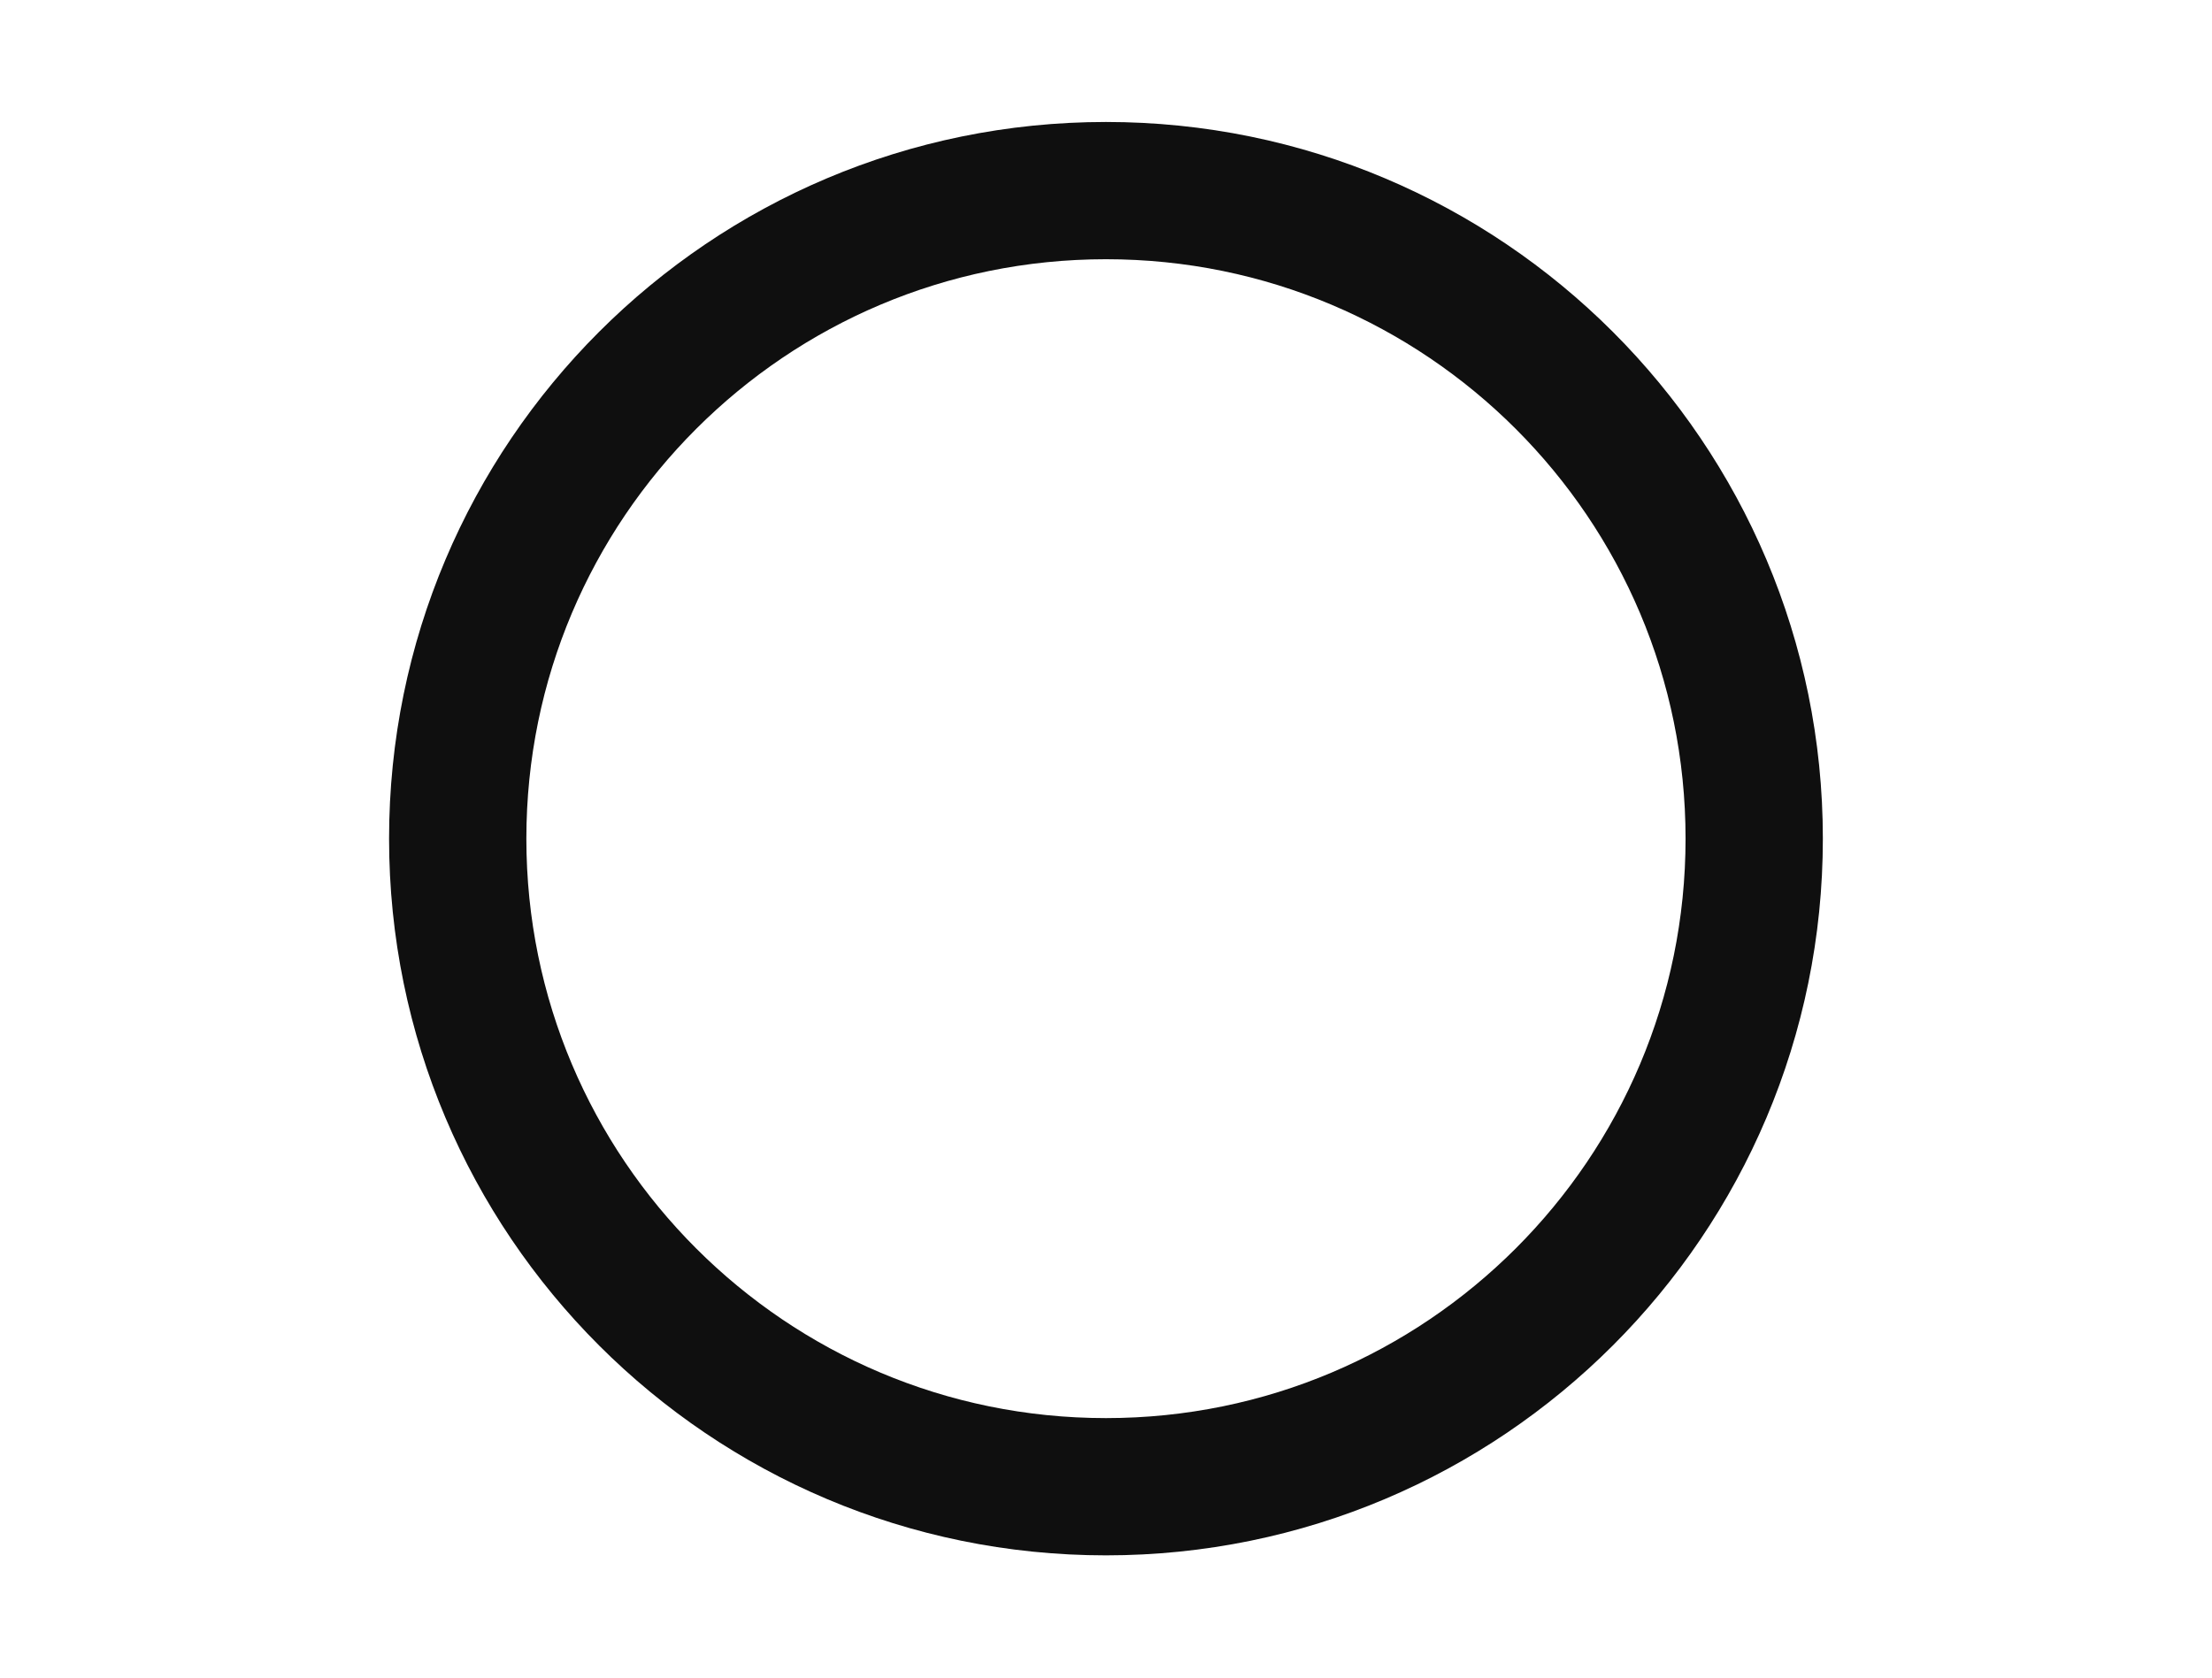
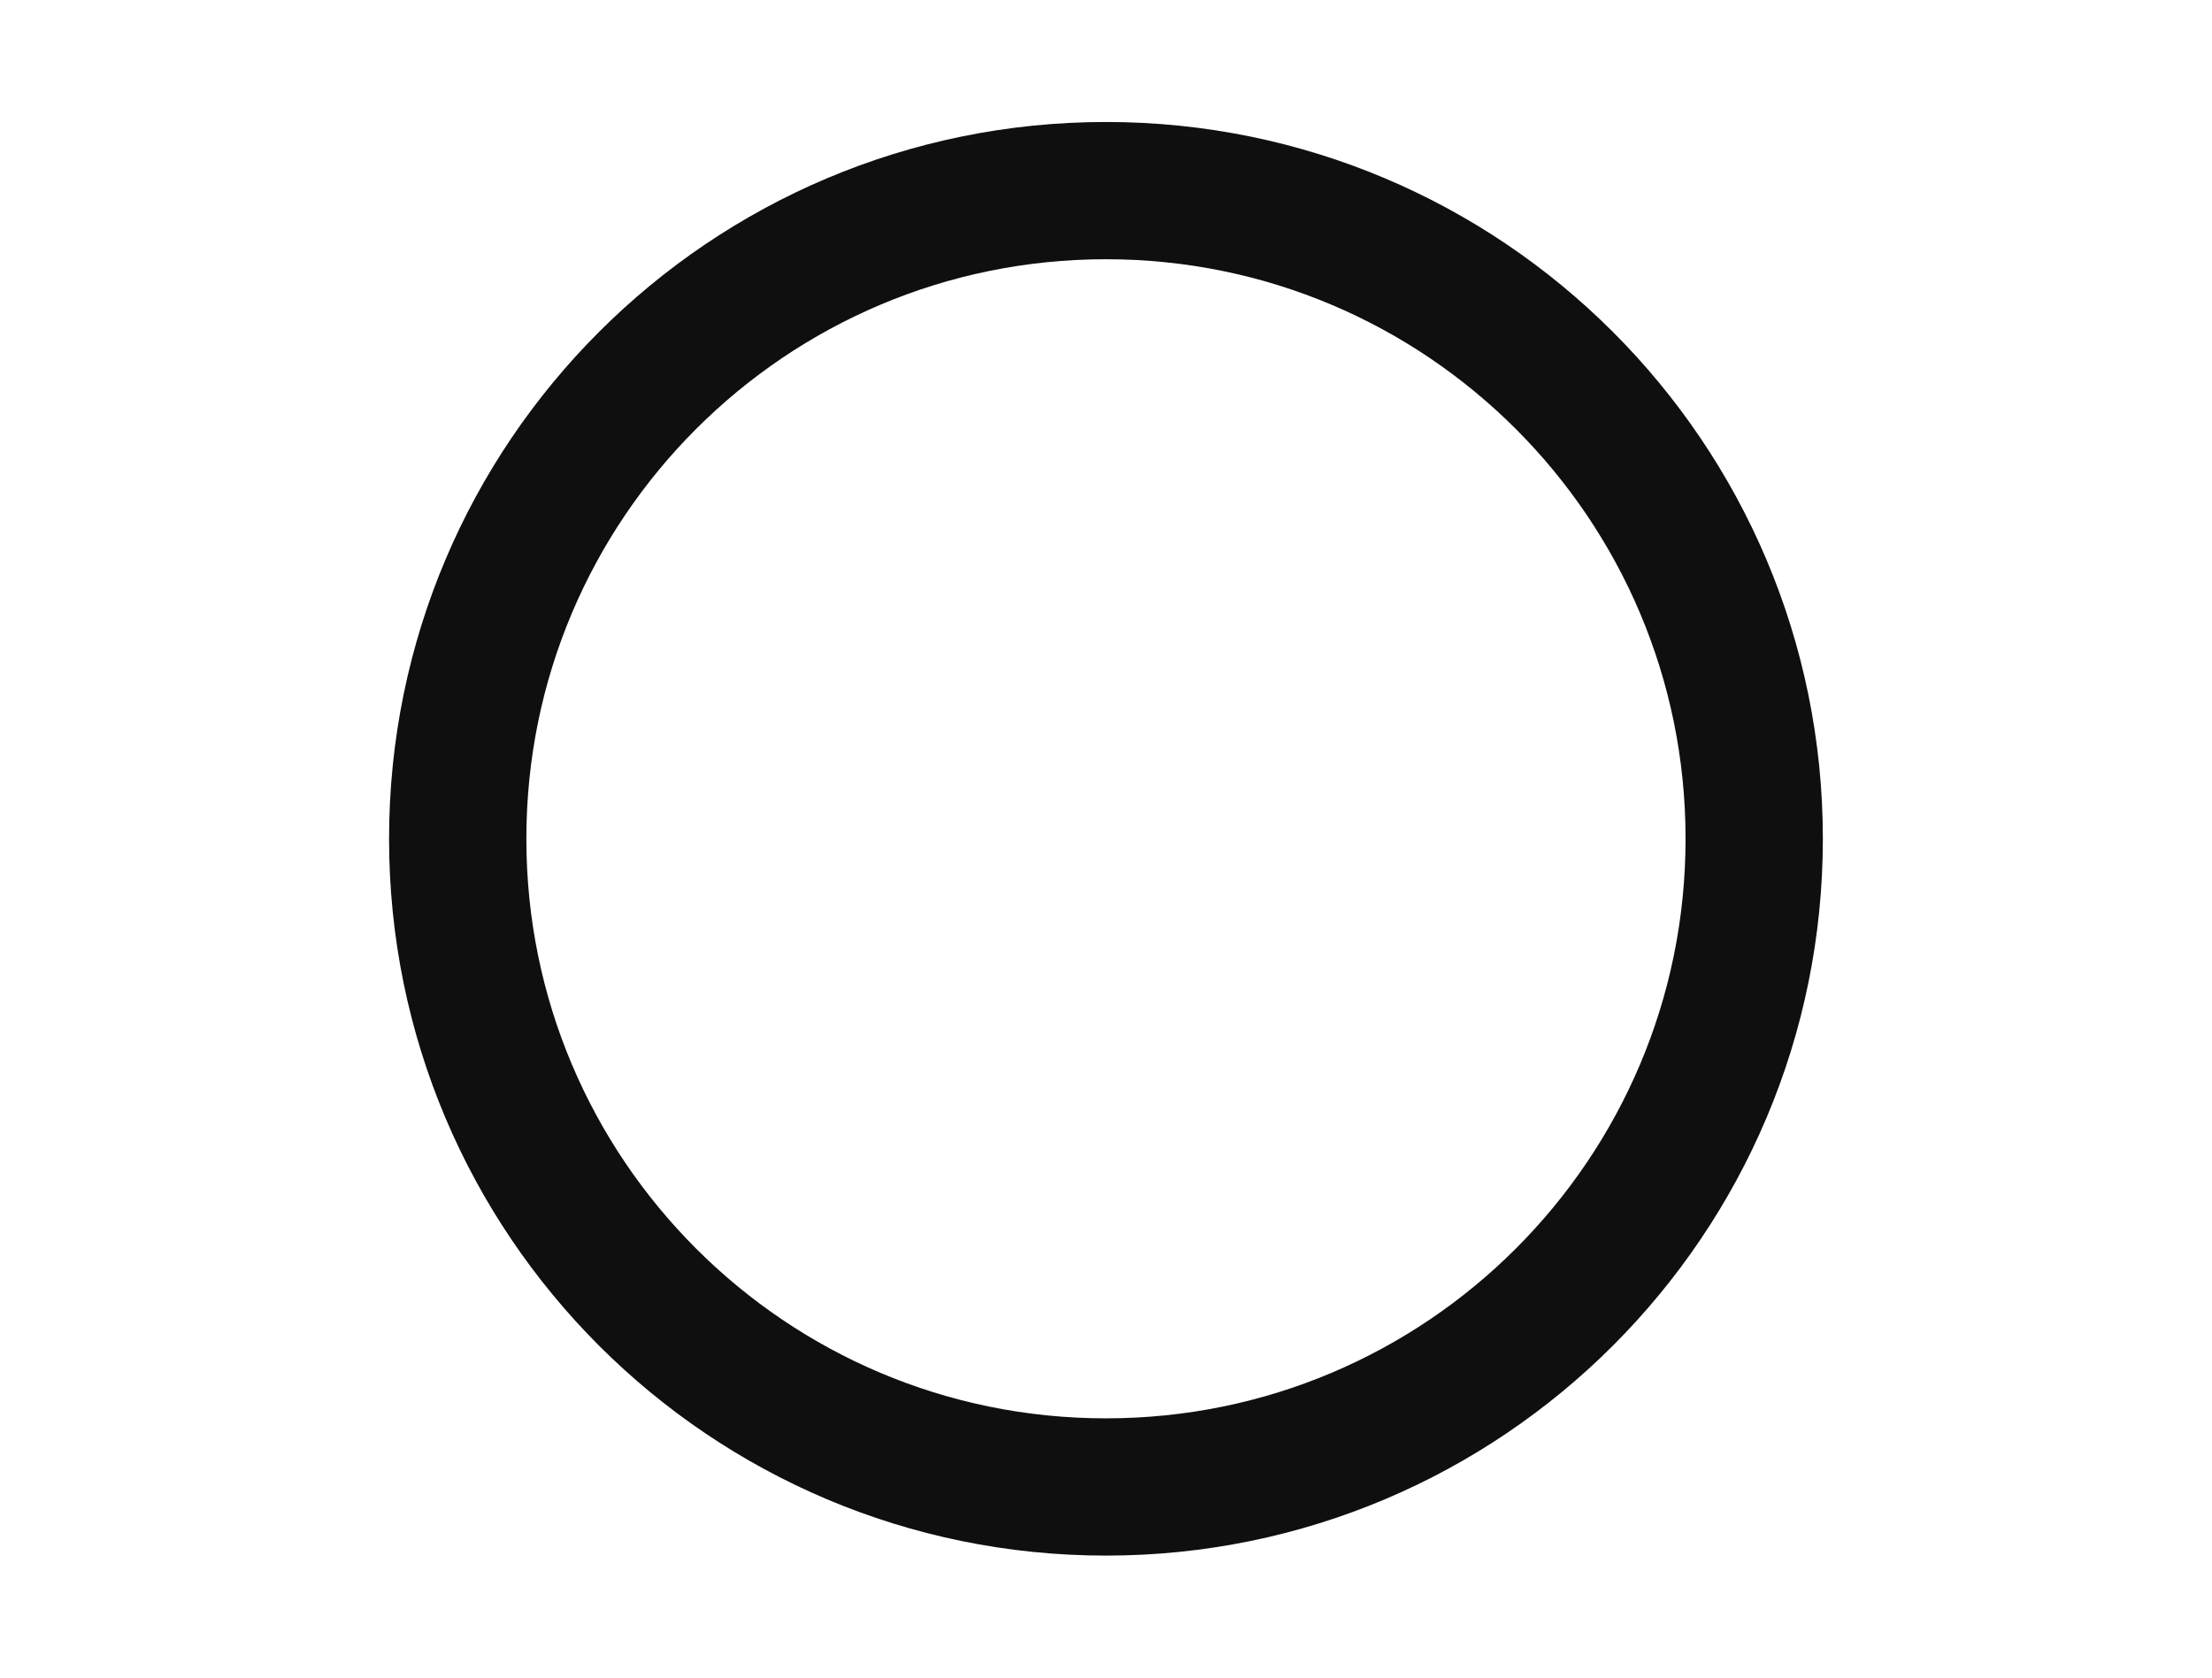
- <svg xmlns="http://www.w3.org/2000/svg" width="0.29E2" height="22" viewBox="0 0 9.667 7.333" id="svg18165" version="1.1">
+ <svg xmlns="http://www.w3.org/2000/svg" version="1.1" id="svg18165" viewBox="0 0 9.667 7.333" height="22" width="0.29E2">
  <defs id="defs18167" />
-   <g id="layer1" transform="translate(0,-1045.029) translate(0.08333333,0.0)">
-     <ellipse style="fill:none;fill-opacity:1;fill-rule:nonzero;stroke:#000000;stroke-width:0.6;stroke-linecap:round;stroke-miterlimit:4;stroke-dasharray:none;stroke-opacity:0.941" id="path11025" ry="2.833" rx="2.833" cy="1048.695" cx="4.75" />
+   <g transform="translate(0.08333333,-1045.029)" id="layer1">
+     <path id="path11025" d="M 7.583,1048.695 A 2.833,2.833 0 0 1 4.75,1051.529 2.833,2.833 0 0 1 1.917,1048.695 2.833,2.833 0 0 1 4.75,1045.862 a 2.833,2.833 0 0 1 2.833,2.833 z" style="fill:none;fill-opacity:1;fill-rule:nonzero;stroke:#000000;stroke-width:0.6;stroke-linecap:round;stroke-miterlimit:4;stroke-dasharray:none;stroke-opacity:0.941" />
  </g>
</svg>
